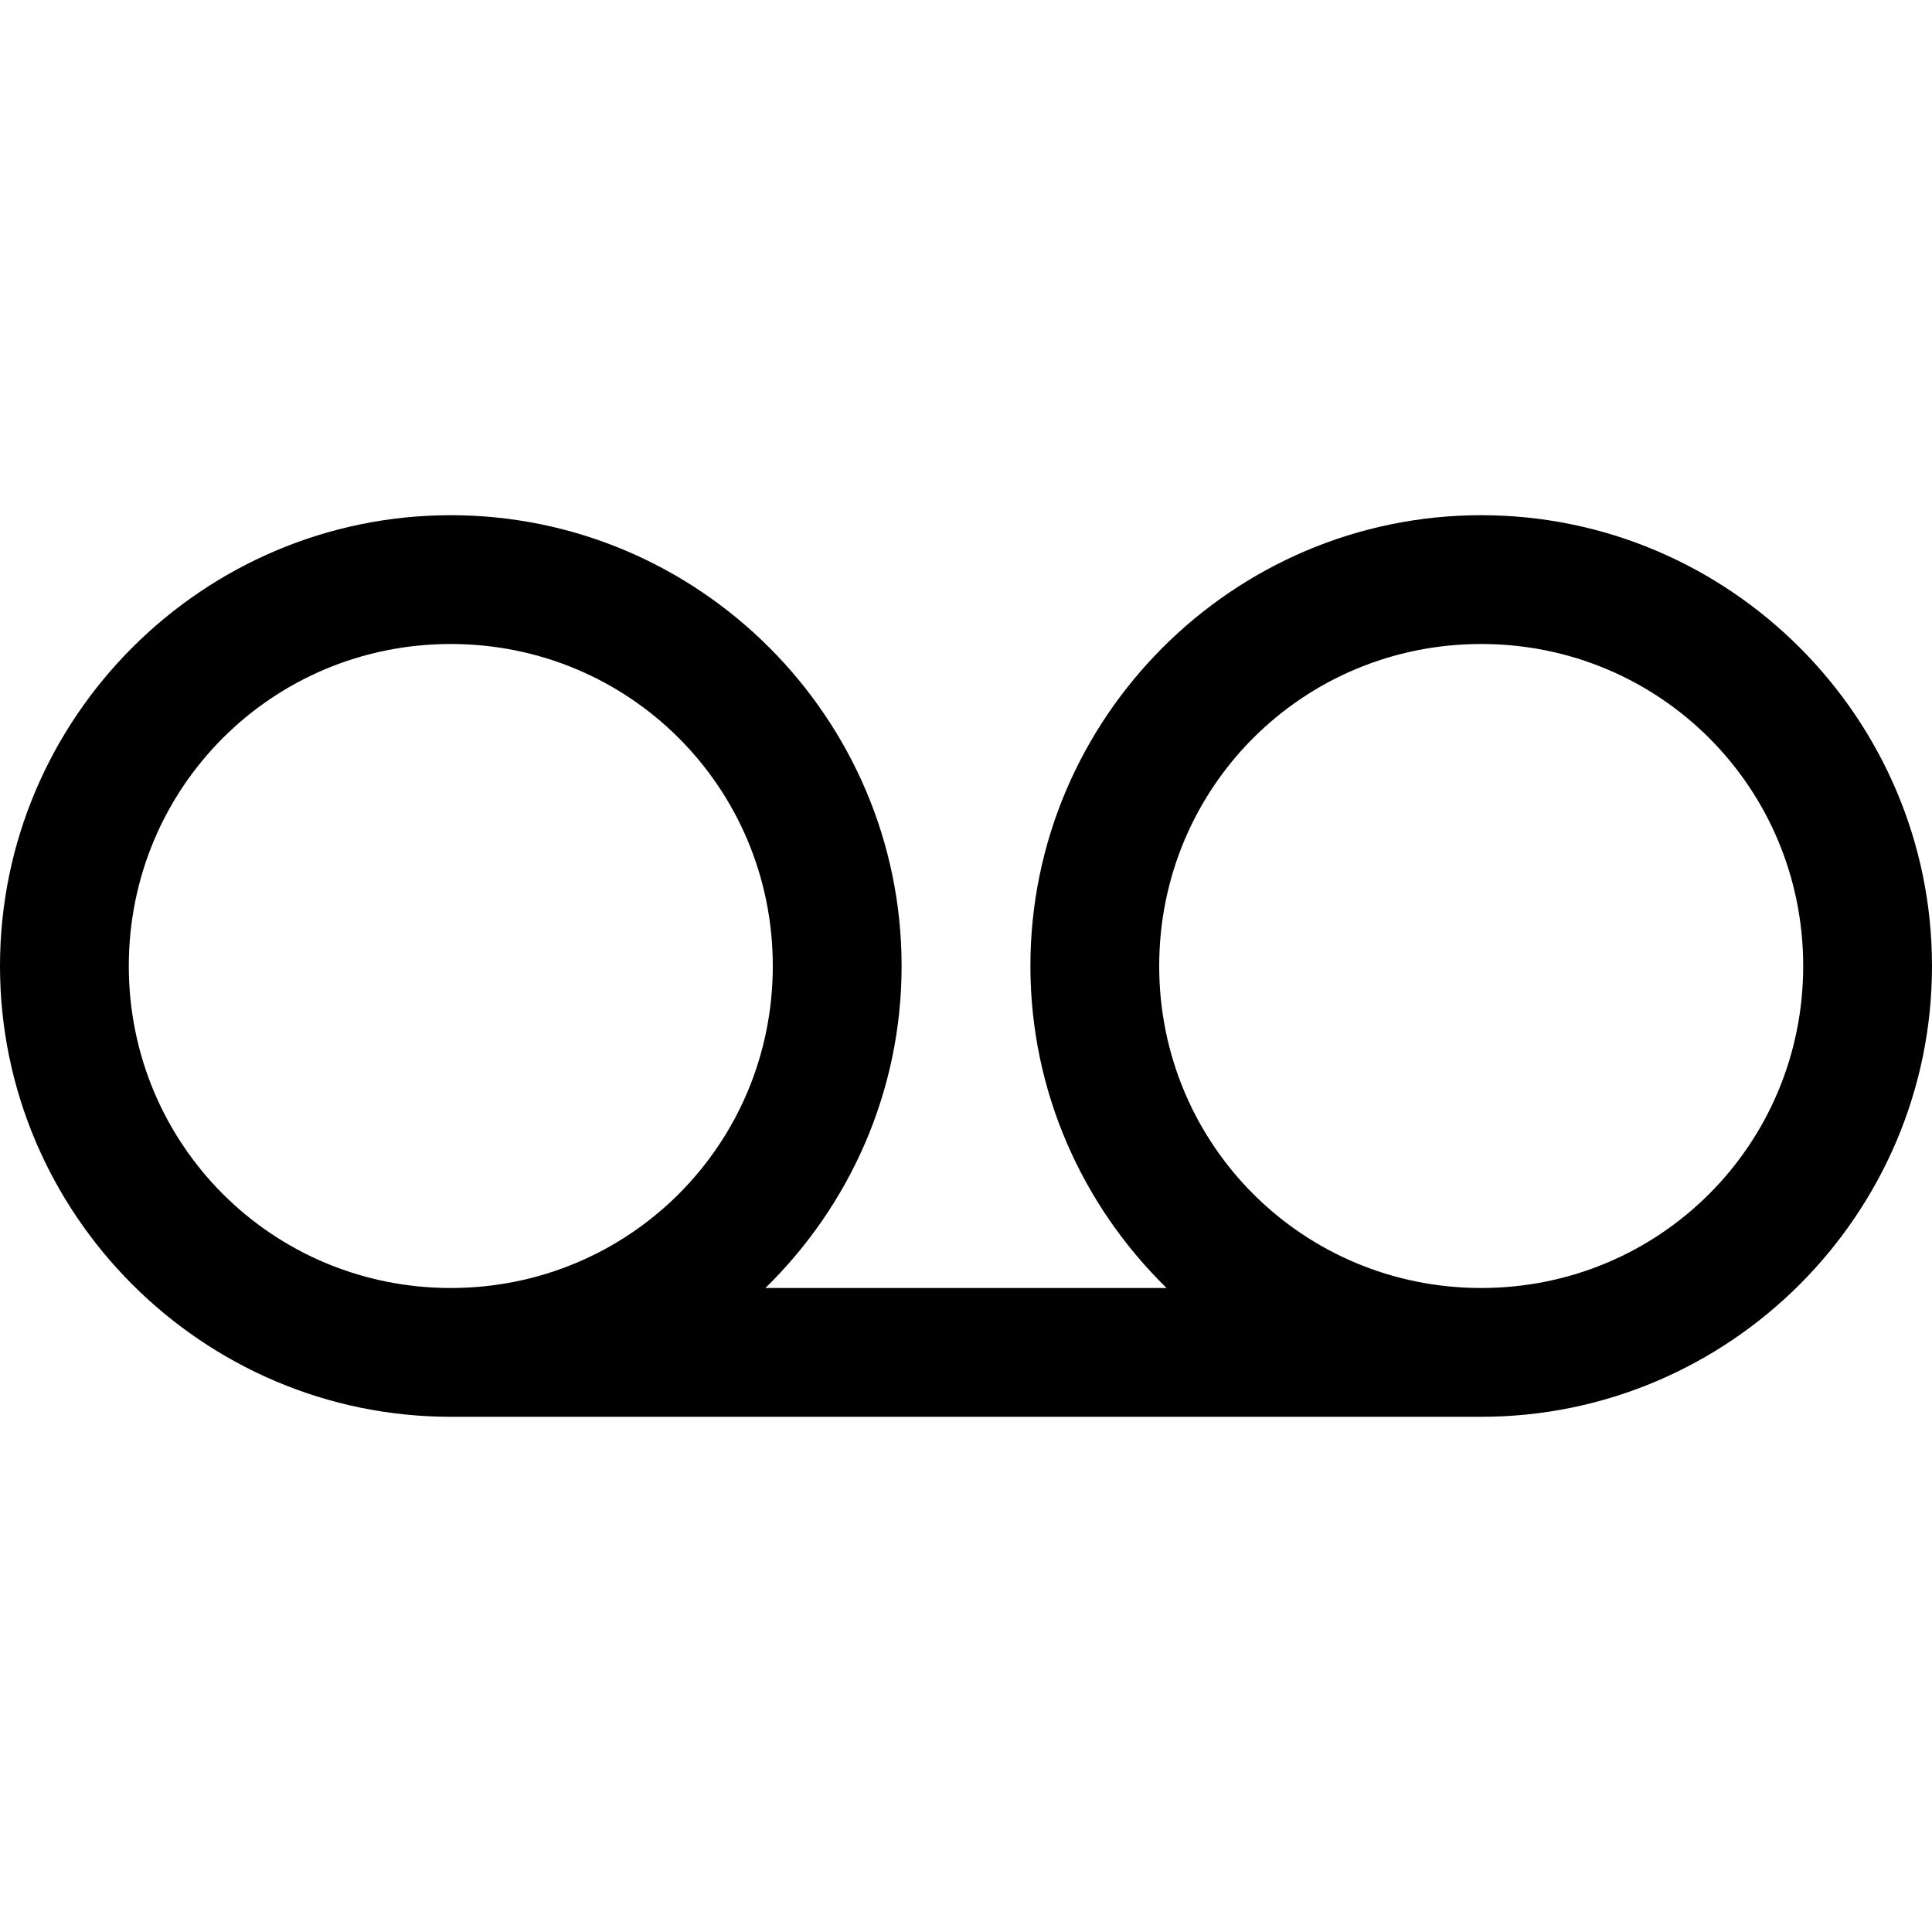
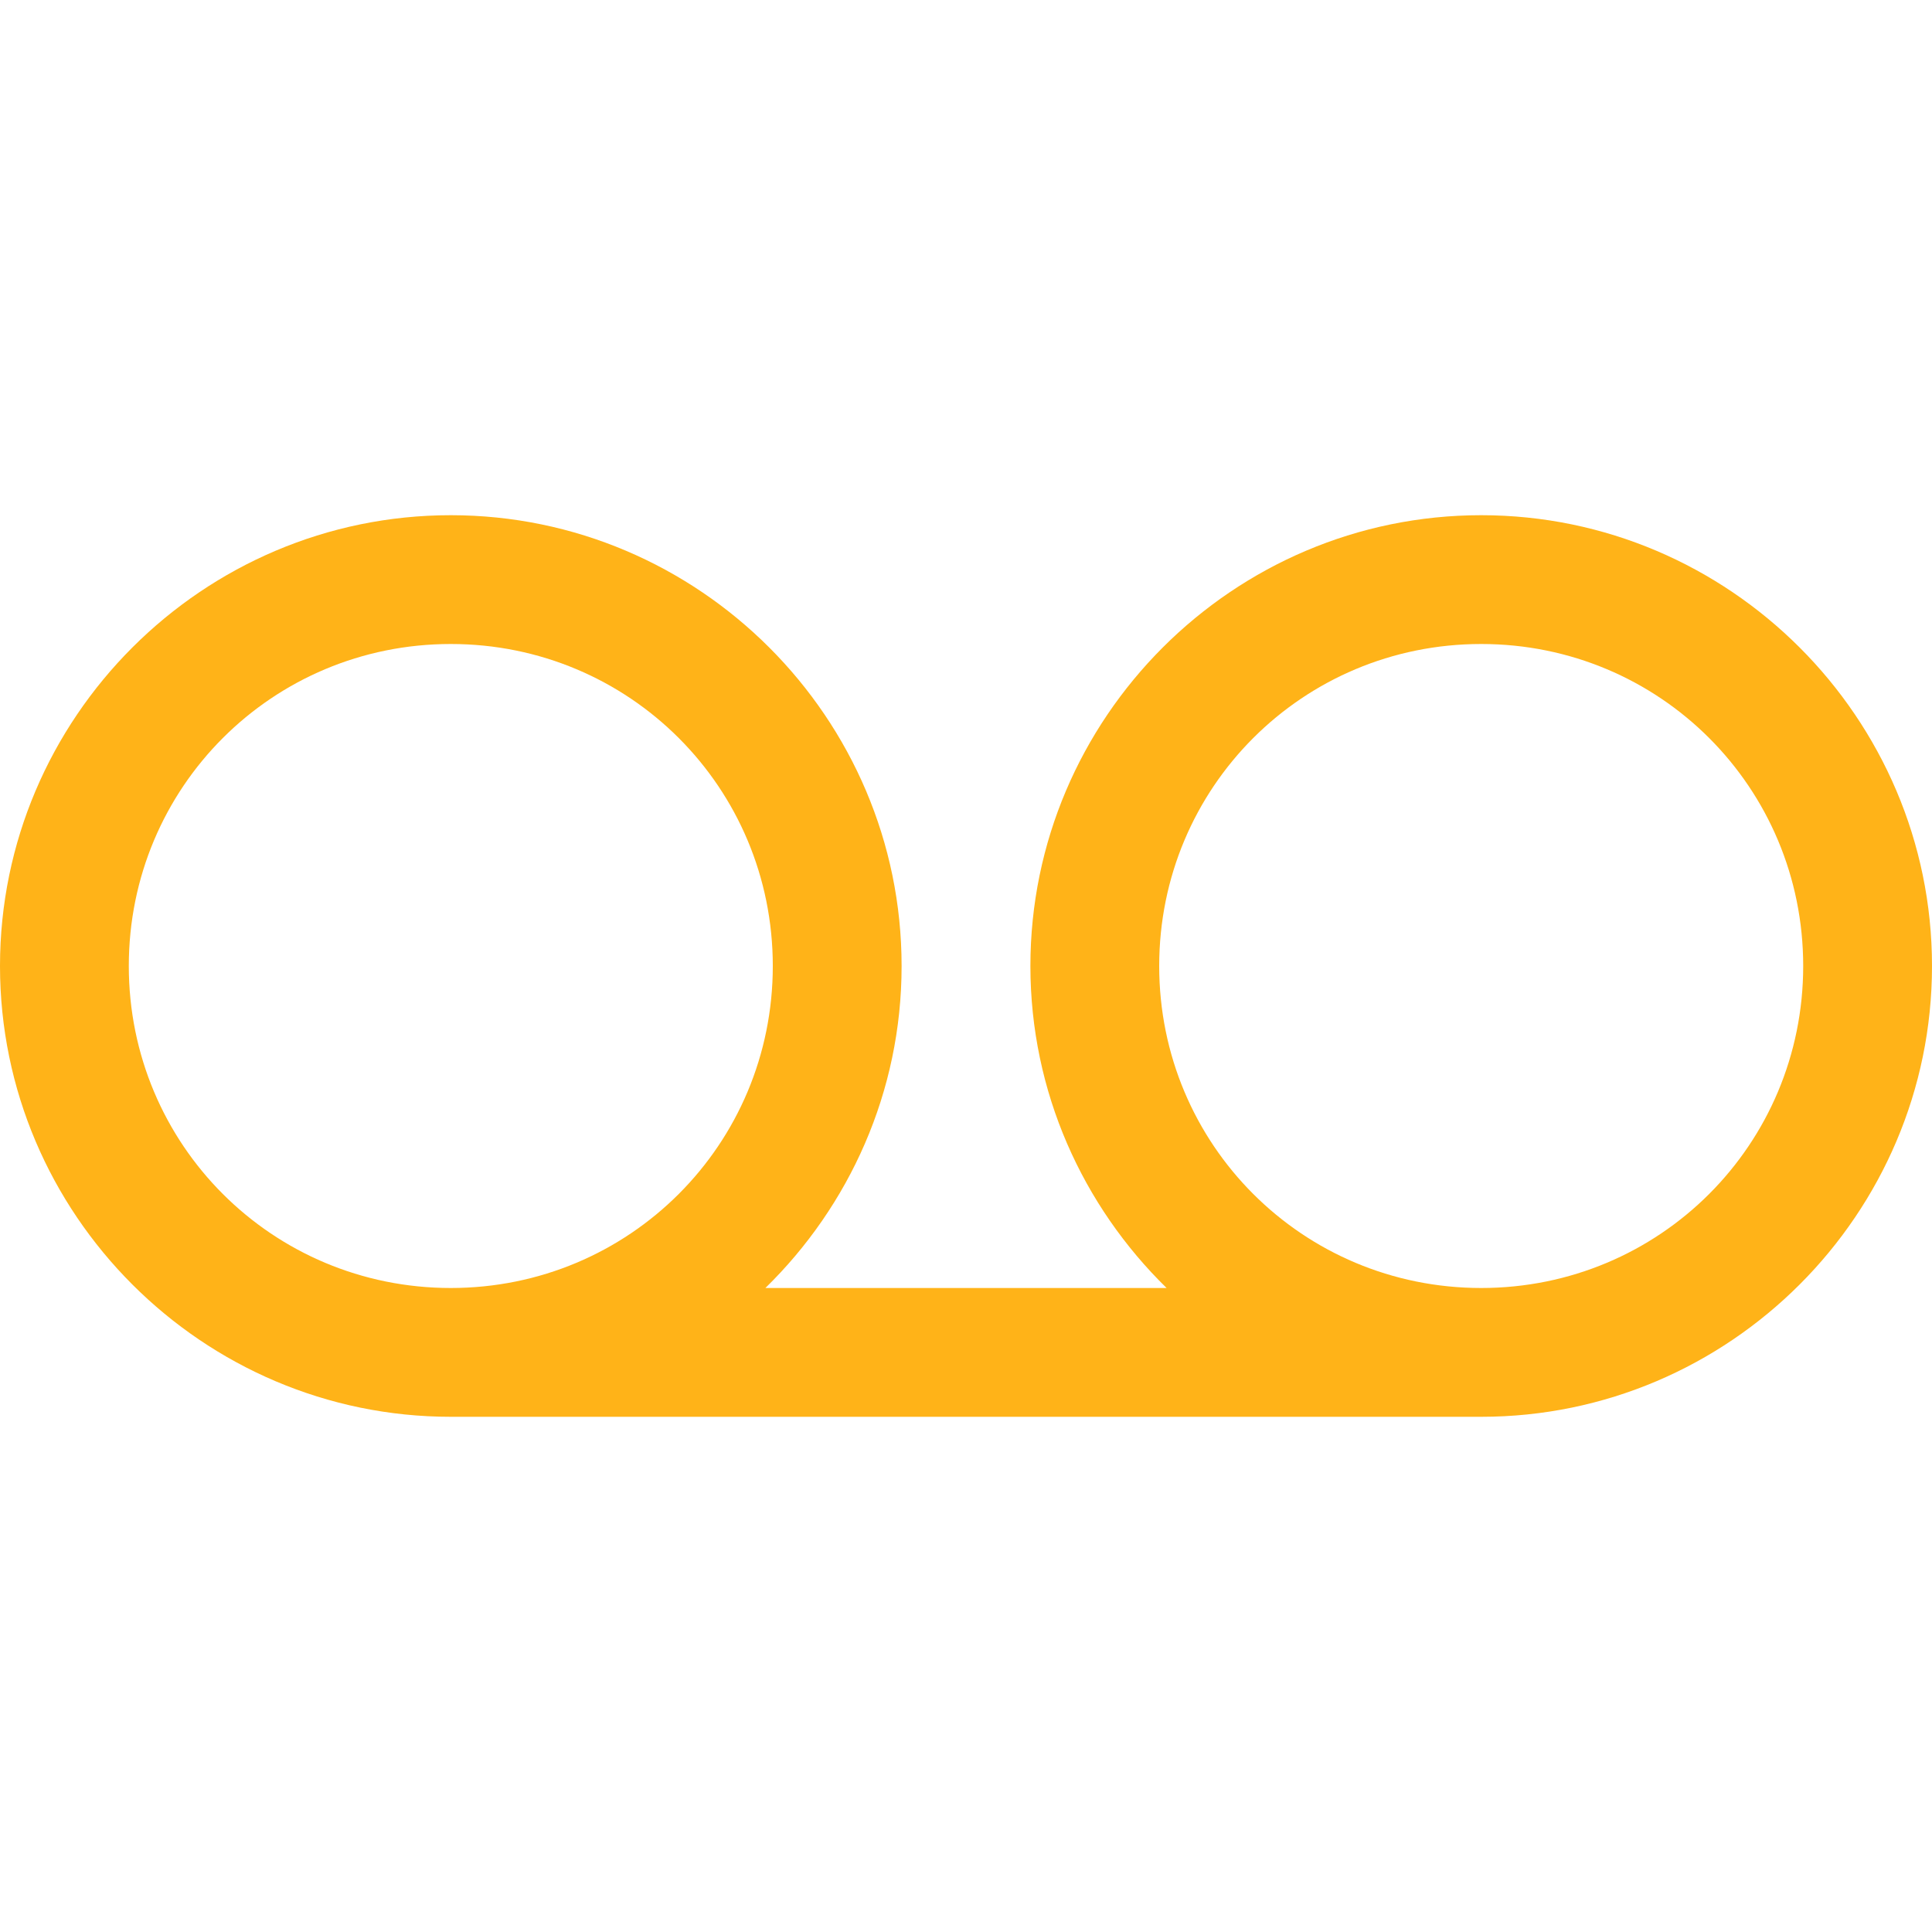
- <svg xmlns="http://www.w3.org/2000/svg" viewBox="0 0 30 30">
+ <svg xmlns="http://www.w3.org/2000/svg" viewBox="0 0 30 30" fill="#ffb318">
  <path d="M 7 8 C 3.146 8 0 11.146 0 15 C 0 18.854 3.146 22 7 22 L 23 22 C 26.854 22 30 18.854 30 15 C 30 11.146 26.854 8 23 8 C 19.146 8 16 11.146 16 15 C 16 16.956 16.813 18.727 18.115 20 L 11.885 20 C 13.187 18.727 14 16.956 14 15 C 14 11.146 10.854 8 7 8 z M 7 10 C 9.773 10 12 12.227 12 15 C 12 17.773 9.773 20 7 20 C 4.227 20 2 17.773 2 15 C 2 12.227 4.227 10 7 10 z M 23 10 C 25.773 10 28 12.227 28 15 C 28 17.773 25.773 20 23 20 C 20.227 20 18 17.773 18 15 C 18 12.227 20.227 10 23 10 z" />
</svg>
